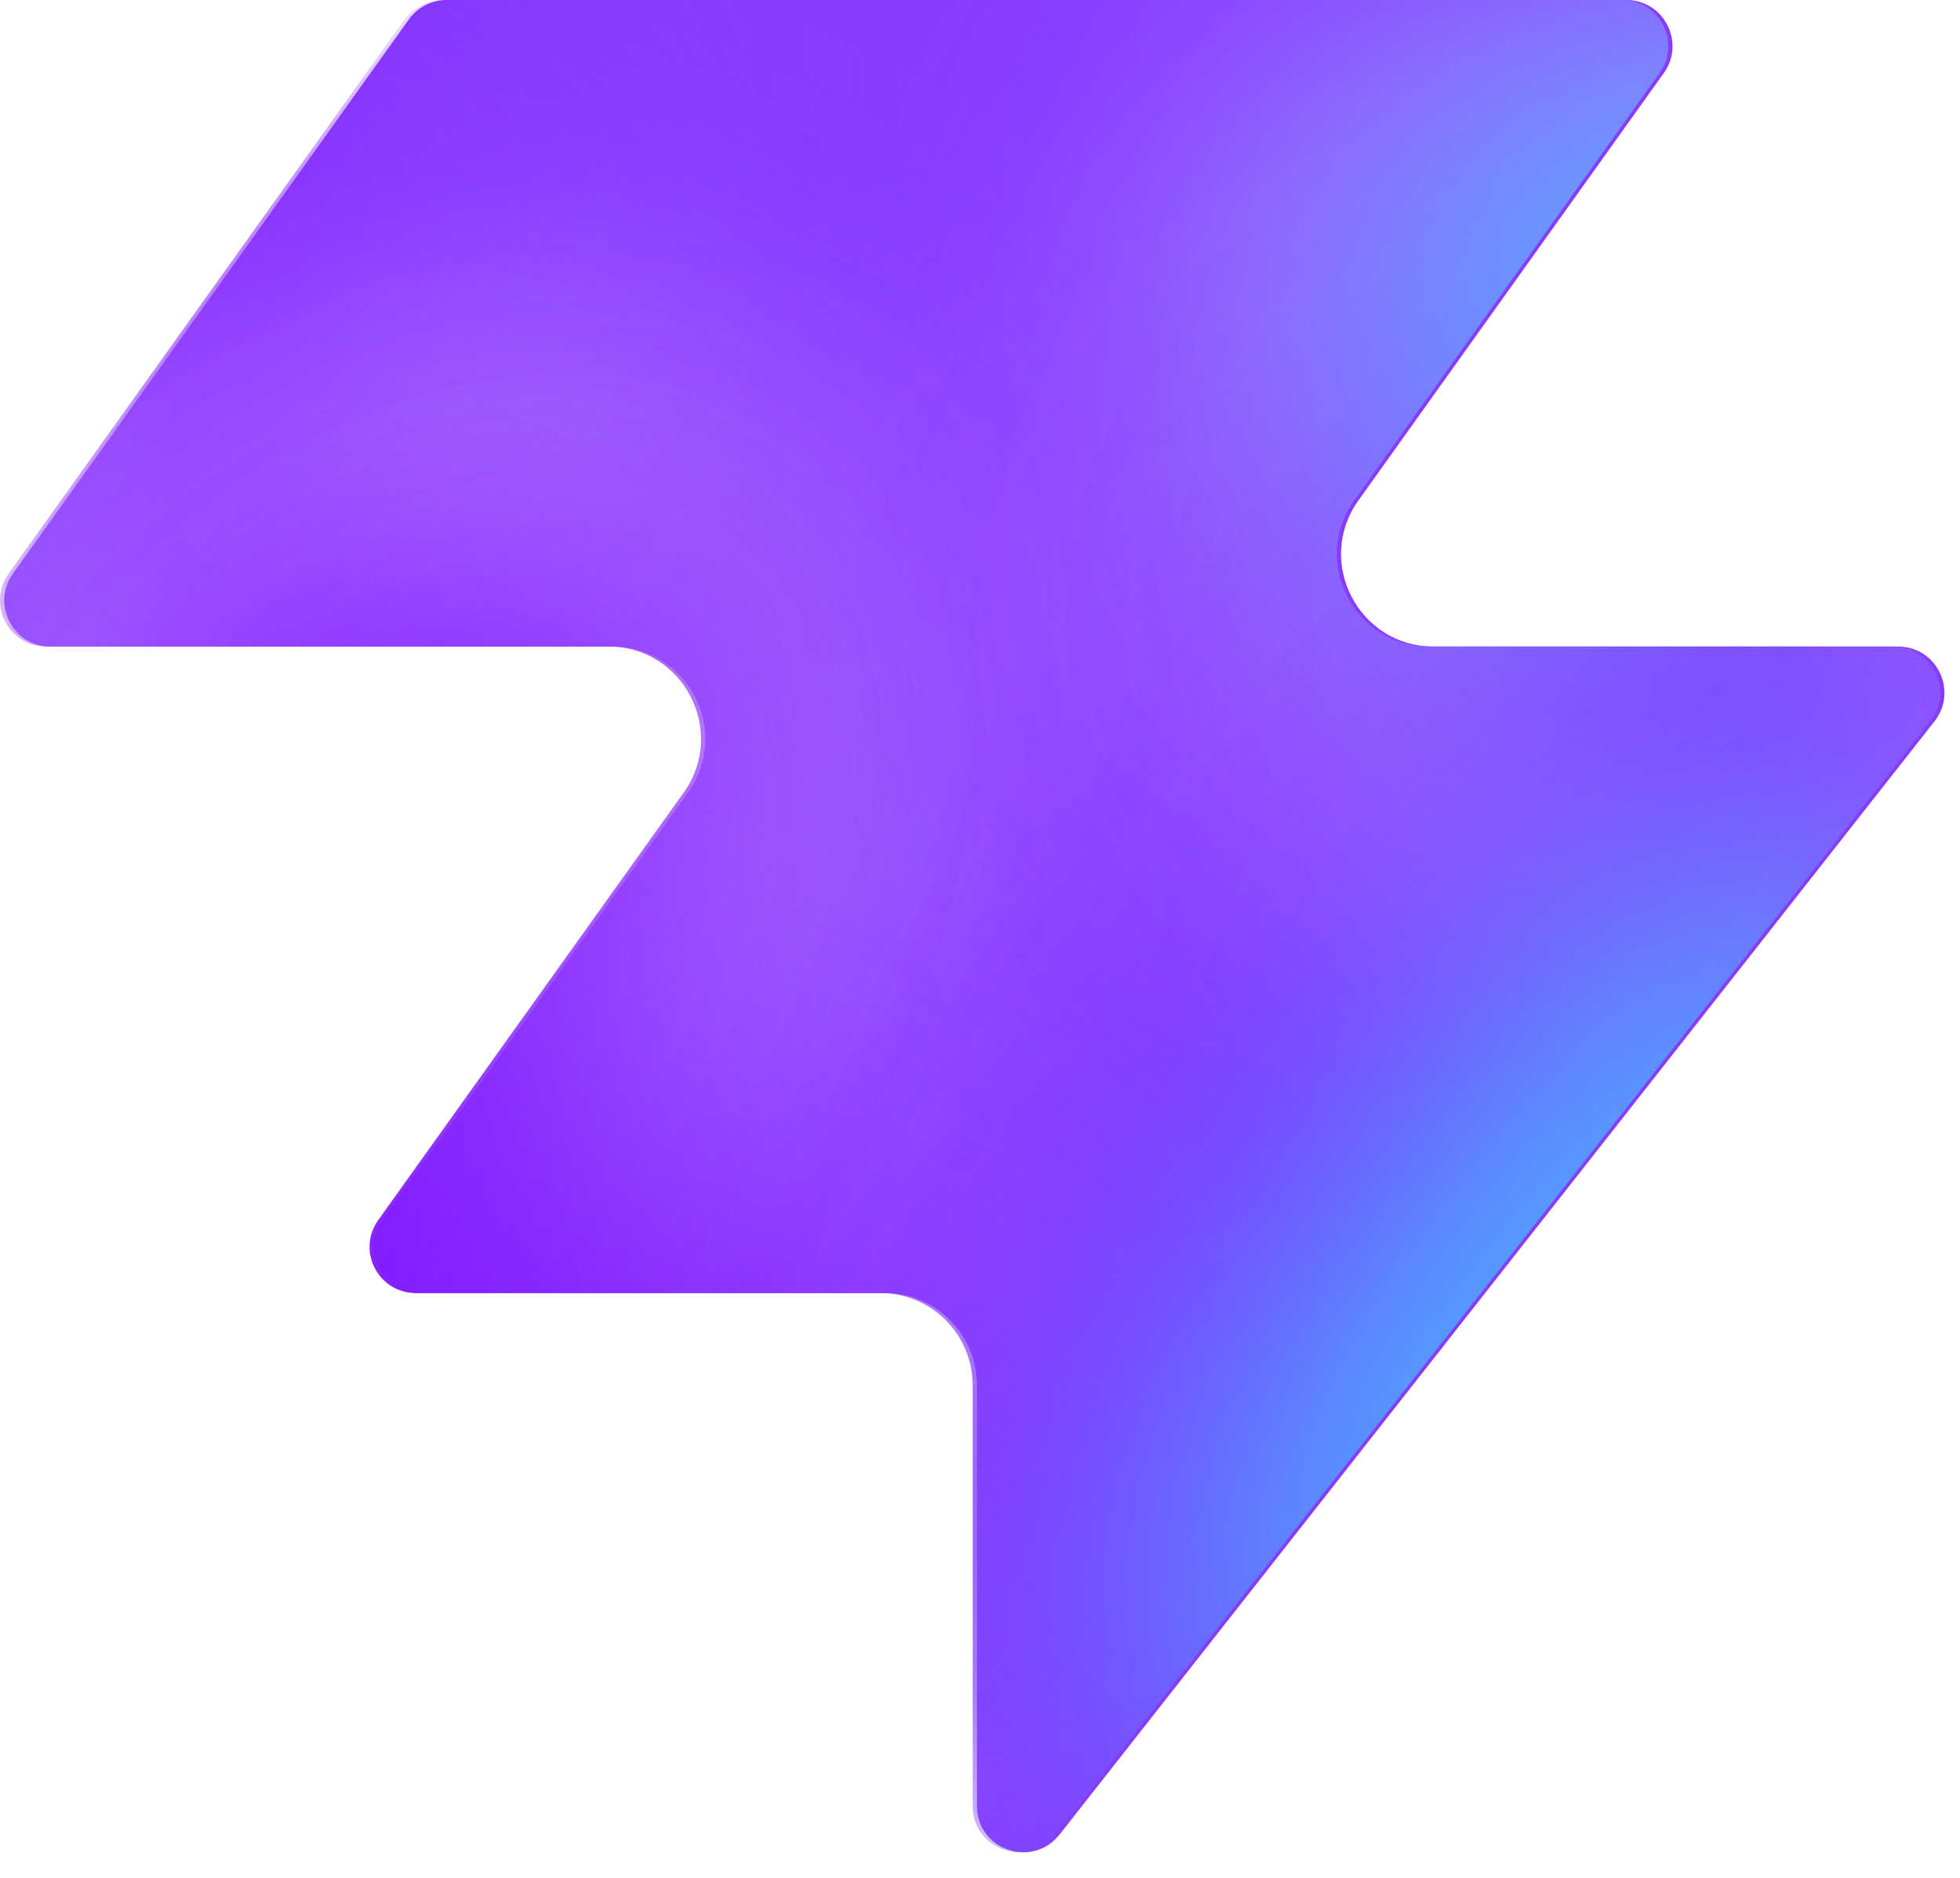
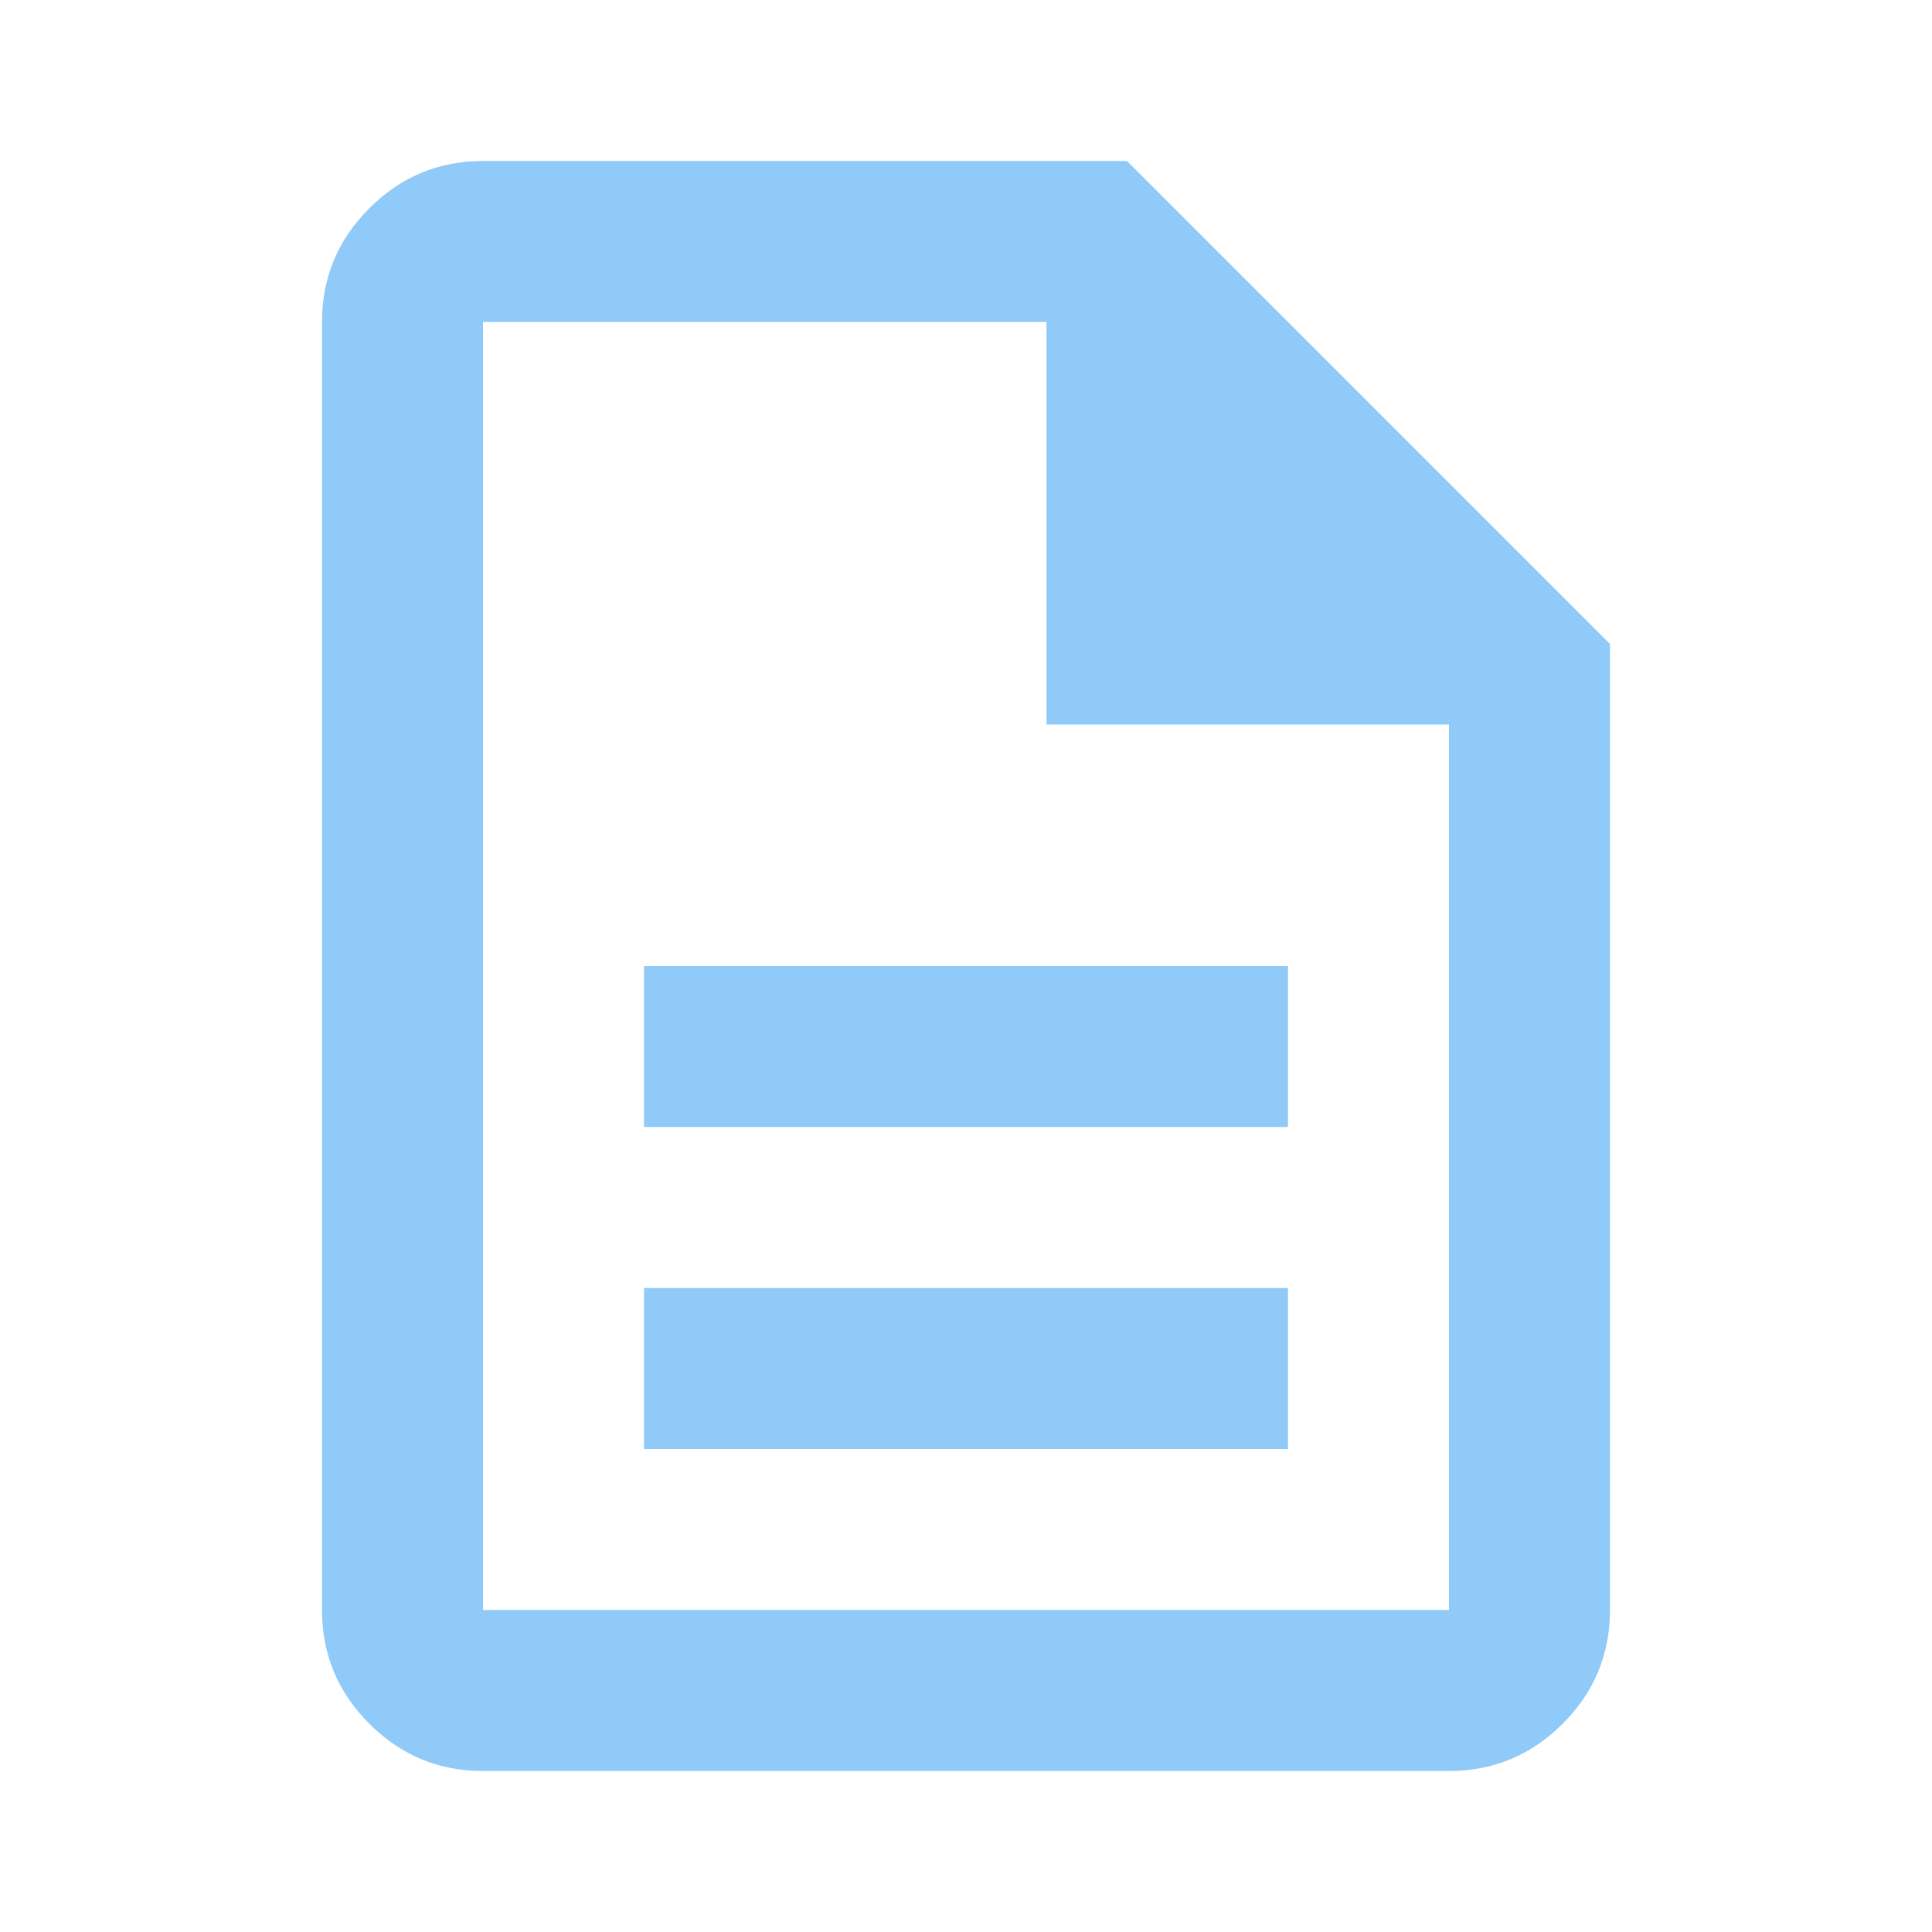
- <svg xmlns="http://www.w3.org/2000/svg" width="48" height="46" fill="none" viewBox="0 0 48 46">
-   <path fill="#863bff" d="M25.946 44.938c-.664.845-2.021.375-2.021-.698V33.937a2.26 2.26 0 0 0-2.262-2.262H10.287c-.92 0-1.456-1.04-.92-1.788l7.48-10.471c1.07-1.497 0-3.578-1.842-3.578H1.237c-.92 0-1.456-1.04-.92-1.788L10.013.474c.214-.297.556-.474.92-.474h28.894c.92 0 1.456 1.04.92 1.788l-7.48 10.471c-1.07 1.498 0 3.579 1.842 3.579h11.377c.943 0 1.473 1.088.89 1.83L25.947 44.94z" style="fill:#863bff;fill:color(display-p3 .525 .23 1);fill-opacity:1" />
-   <mask id="a" width="48" height="46" x="0" y="0" maskUnits="userSpaceOnUse" style="mask-type:alpha">
-     <path fill="#000" d="M25.842 44.938c-.664.844-2.021.375-2.021-.698V33.937a2.26 2.26 0 0 0-2.262-2.262H10.183c-.92 0-1.456-1.04-.92-1.788l7.48-10.471c1.07-1.498 0-3.579-1.842-3.579H1.133c-.92 0-1.456-1.04-.92-1.787L9.91.473c.214-.297.556-.474.92-.474h28.894c.92 0 1.456 1.04.92 1.788l-7.48 10.471c-1.07 1.498 0 3.578 1.842 3.578h11.377c.943 0 1.473 1.088.89 1.832L25.843 44.94z" style="fill:#000;fill-opacity:1" />
-   </mask>
-   <g mask="url(#a)">
-     <g filter="url(#b)">
-       <ellipse cx="5.508" cy="14.704" fill="#ede6ff" rx="5.508" ry="14.704" style="fill:#ede6ff;fill:color(display-p3 .927 .903 1);fill-opacity:1" transform="matrix(.00324 1 1 -.00324 -4.47 31.516)" />
-     </g>
-     <g filter="url(#c)">
-       <ellipse cx="10.399" cy="29.851" fill="#ede6ff" rx="10.399" ry="29.851" style="fill:#ede6ff;fill:color(display-p3 .927 .903 1);fill-opacity:1" transform="matrix(.00324 1 1 -.00324 -39.328 7.883)" />
-     </g>
-     <g filter="url(#d)">
-       <ellipse cx="5.508" cy="30.487" fill="#7e14ff" rx="5.508" ry="30.487" style="fill:#7e14ff;fill:color(display-p3 .492 .077 1);fill-opacity:1" transform="rotate(89.814 -25.913 -14.639)scale(1 -1)" />
-     </g>
-     <g filter="url(#e)">
-       <ellipse cx="5.508" cy="30.599" fill="#7e14ff" rx="5.508" ry="30.599" style="fill:#7e14ff;fill:color(display-p3 .492 .077 1);fill-opacity:1" transform="rotate(89.814 -32.644 -3.334)scale(1 -1)" />
-     </g>
-     <g filter="url(#f)">
-       <ellipse cx="5.508" cy="30.599" fill="#7e14ff" rx="5.508" ry="30.599" style="fill:#7e14ff;fill:color(display-p3 .492 .077 1);fill-opacity:1" transform="matrix(.00324 1 1 -.00324 -34.34 30.47)" />
-     </g>
-     <g filter="url(#g)">
-       <ellipse cx="14.072" cy="22.078" fill="#ede6ff" rx="14.072" ry="22.078" style="fill:#ede6ff;fill:color(display-p3 .927 .903 1);fill-opacity:1" transform="rotate(93.35 24.506 48.493)scale(-1 1)" />
-     </g>
-     <g filter="url(#h)">
-       <ellipse cx="3.47" cy="21.501" fill="#7e14ff" rx="3.47" ry="21.501" style="fill:#7e14ff;fill:color(display-p3 .492 .077 1);fill-opacity:1" transform="rotate(89.009 28.708 47.59)scale(-1 1)" />
-     </g>
-     <g filter="url(#i)">
-       <ellipse cx="3.47" cy="21.501" fill="#7e14ff" rx="3.47" ry="21.501" style="fill:#7e14ff;fill:color(display-p3 .492 .077 1);fill-opacity:1" transform="rotate(89.009 28.708 47.59)scale(-1 1)" />
-     </g>
-     <g filter="url(#j)">
-       <ellipse cx=".387" cy="8.972" fill="#7e14ff" rx="4.407" ry="29.108" style="fill:#7e14ff;fill:color(display-p3 .492 .077 1);fill-opacity:1" transform="rotate(39.51 .387 8.972)" />
-     </g>
-     <g filter="url(#k)">
-       <ellipse cx="47.523" cy="-6.092" fill="#7e14ff" rx="4.407" ry="29.108" style="fill:#7e14ff;fill:color(display-p3 .492 .077 1);fill-opacity:1" transform="rotate(37.892 47.523 -6.092)" />
-     </g>
-     <g filter="url(#l)">
-       <ellipse cx="41.412" cy="6.333" fill="#47bfff" rx="5.971" ry="9.665" style="fill:#47bfff;fill:color(display-p3 .28 .748 1);fill-opacity:1" transform="rotate(37.892 41.412 6.333)" />
-     </g>
-     <g filter="url(#m)">
-       <ellipse cx="-1.879" cy="38.332" fill="#7e14ff" rx="4.407" ry="29.108" style="fill:#7e14ff;fill:color(display-p3 .492 .077 1);fill-opacity:1" transform="rotate(37.892 -1.88 38.332)" />
-     </g>
-     <g filter="url(#n)">
-       <ellipse cx="-1.879" cy="38.332" fill="#7e14ff" rx="4.407" ry="29.108" style="fill:#7e14ff;fill:color(display-p3 .492 .077 1);fill-opacity:1" transform="rotate(37.892 -1.88 38.332)" />
-     </g>
-     <g filter="url(#o)">
-       <ellipse cx="35.651" cy="29.907" fill="#7e14ff" rx="4.407" ry="29.108" style="fill:#7e14ff;fill:color(display-p3 .492 .077 1);fill-opacity:1" transform="rotate(37.892 35.651 29.907)" />
-     </g>
-     <g filter="url(#p)">
-       <ellipse cx="38.418" cy="32.4" fill="#47bfff" rx="5.971" ry="15.297" style="fill:#47bfff;fill:color(display-p3 .28 .748 1);fill-opacity:1" transform="rotate(37.892 38.418 32.4)" />
-     </g>
-   </g>
-   <defs>
-     <filter id="b" width="60.045" height="41.654" x="-19.77" y="16.149" color-interpolation-filters="sRGB" filterUnits="userSpaceOnUse">
-       <feFlood flood-opacity="0" result="BackgroundImageFix" />
-       <feBlend in="SourceGraphic" in2="BackgroundImageFix" result="shape" />
-       <feGaussianBlur result="effect1_foregroundBlur_2002_17158" stdDeviation="7.659" />
-     </filter>
-     <filter id="c" width="90.34" height="51.437" x="-54.613" y="-7.533" color-interpolation-filters="sRGB" filterUnits="userSpaceOnUse">
-       <feFlood flood-opacity="0" result="BackgroundImageFix" />
-       <feBlend in="SourceGraphic" in2="BackgroundImageFix" result="shape" />
-       <feGaussianBlur result="effect1_foregroundBlur_2002_17158" stdDeviation="7.659" />
-     </filter>
-     <filter id="d" width="79.355" height="29.4" x="-49.64" y="2.03" color-interpolation-filters="sRGB" filterUnits="userSpaceOnUse">
-       <feFlood flood-opacity="0" result="BackgroundImageFix" />
-       <feBlend in="SourceGraphic" in2="BackgroundImageFix" result="shape" />
-       <feGaussianBlur result="effect1_foregroundBlur_2002_17158" stdDeviation="4.596" />
-     </filter>
-     <filter id="e" width="79.579" height="29.4" x="-45.045" y="20.029" color-interpolation-filters="sRGB" filterUnits="userSpaceOnUse">
-       <feFlood flood-opacity="0" result="BackgroundImageFix" />
-       <feBlend in="SourceGraphic" in2="BackgroundImageFix" result="shape" />
-       <feGaussianBlur result="effect1_foregroundBlur_2002_17158" stdDeviation="4.596" />
-     </filter>
-     <filter id="f" width="79.579" height="29.4" x="-43.513" y="21.178" color-interpolation-filters="sRGB" filterUnits="userSpaceOnUse">
-       <feFlood flood-opacity="0" result="BackgroundImageFix" />
-       <feBlend in="SourceGraphic" in2="BackgroundImageFix" result="shape" />
-       <feGaussianBlur result="effect1_foregroundBlur_2002_17158" stdDeviation="4.596" />
-     </filter>
-     <filter id="g" width="74.749" height="58.852" x="15.756" y="-17.901" color-interpolation-filters="sRGB" filterUnits="userSpaceOnUse">
-       <feFlood flood-opacity="0" result="BackgroundImageFix" />
-       <feBlend in="SourceGraphic" in2="BackgroundImageFix" result="shape" />
-       <feGaussianBlur result="effect1_foregroundBlur_2002_17158" stdDeviation="7.659" />
-     </filter>
-     <filter id="h" width="61.377" height="25.362" x="23.548" y="2.284" color-interpolation-filters="sRGB" filterUnits="userSpaceOnUse">
-       <feFlood flood-opacity="0" result="BackgroundImageFix" />
-       <feBlend in="SourceGraphic" in2="BackgroundImageFix" result="shape" />
-       <feGaussianBlur result="effect1_foregroundBlur_2002_17158" stdDeviation="4.596" />
-     </filter>
-     <filter id="i" width="61.377" height="25.362" x="23.548" y="2.284" color-interpolation-filters="sRGB" filterUnits="userSpaceOnUse">
-       <feFlood flood-opacity="0" result="BackgroundImageFix" />
-       <feBlend in="SourceGraphic" in2="BackgroundImageFix" result="shape" />
-       <feGaussianBlur result="effect1_foregroundBlur_2002_17158" stdDeviation="4.596" />
-     </filter>
-     <filter id="j" width="56.045" height="63.649" x="-27.636" y="-22.853" color-interpolation-filters="sRGB" filterUnits="userSpaceOnUse">
-       <feFlood flood-opacity="0" result="BackgroundImageFix" />
-       <feBlend in="SourceGraphic" in2="BackgroundImageFix" result="shape" />
-       <feGaussianBlur result="effect1_foregroundBlur_2002_17158" stdDeviation="4.596" />
-     </filter>
-     <filter id="k" width="54.814" height="64.646" x="20.116" y="-38.415" color-interpolation-filters="sRGB" filterUnits="userSpaceOnUse">
-       <feFlood flood-opacity="0" result="BackgroundImageFix" />
-       <feBlend in="SourceGraphic" in2="BackgroundImageFix" result="shape" />
-       <feGaussianBlur result="effect1_foregroundBlur_2002_17158" stdDeviation="4.596" />
-     </filter>
-     <filter id="l" width="33.541" height="35.313" x="24.641" y="-11.323" color-interpolation-filters="sRGB" filterUnits="userSpaceOnUse">
-       <feFlood flood-opacity="0" result="BackgroundImageFix" />
-       <feBlend in="SourceGraphic" in2="BackgroundImageFix" result="shape" />
-       <feGaussianBlur result="effect1_foregroundBlur_2002_17158" stdDeviation="4.596" />
-     </filter>
-     <filter id="m" width="54.814" height="64.646" x="-29.286" y="6.009" color-interpolation-filters="sRGB" filterUnits="userSpaceOnUse">
-       <feFlood flood-opacity="0" result="BackgroundImageFix" />
-       <feBlend in="SourceGraphic" in2="BackgroundImageFix" result="shape" />
-       <feGaussianBlur result="effect1_foregroundBlur_2002_17158" stdDeviation="4.596" />
-     </filter>
-     <filter id="n" width="54.814" height="64.646" x="-29.286" y="6.009" color-interpolation-filters="sRGB" filterUnits="userSpaceOnUse">
-       <feFlood flood-opacity="0" result="BackgroundImageFix" />
-       <feBlend in="SourceGraphic" in2="BackgroundImageFix" result="shape" />
-       <feGaussianBlur result="effect1_foregroundBlur_2002_17158" stdDeviation="4.596" />
-     </filter>
-     <filter id="o" width="54.814" height="64.646" x="8.244" y="-2.416" color-interpolation-filters="sRGB" filterUnits="userSpaceOnUse">
-       <feFlood flood-opacity="0" result="BackgroundImageFix" />
-       <feBlend in="SourceGraphic" in2="BackgroundImageFix" result="shape" />
-       <feGaussianBlur result="effect1_foregroundBlur_2002_17158" stdDeviation="4.596" />
-     </filter>
-     <filter id="p" width="39.409" height="43.623" x="18.713" y="10.588" color-interpolation-filters="sRGB" filterUnits="userSpaceOnUse">
-       <feFlood flood-opacity="0" result="BackgroundImageFix" />
-       <feBlend in="SourceGraphic" in2="BackgroundImageFix" result="shape" />
-       <feGaussianBlur result="effect1_foregroundBlur_2002_17158" stdDeviation="4.596" />
-     </filter>
-   </defs>
+ <svg xmlns="http://www.w3.org/2000/svg" height="24px" viewBox="0 -960 960 960" width="24px" fill="#90caf9">
+   <path d="M320-240h320v-80H320v80Zm0-160h320v-80H320v80ZM240-80q-33 0-56.5-23.5T160-160v-640q0-33 23.5-56.5T240-880h320l240 240v480q0 33-23.5 56.5T720-80H240Zm280-520v-200H240v640h480v-440H520ZM240-800v200-200 640-640Z" />
</svg>
